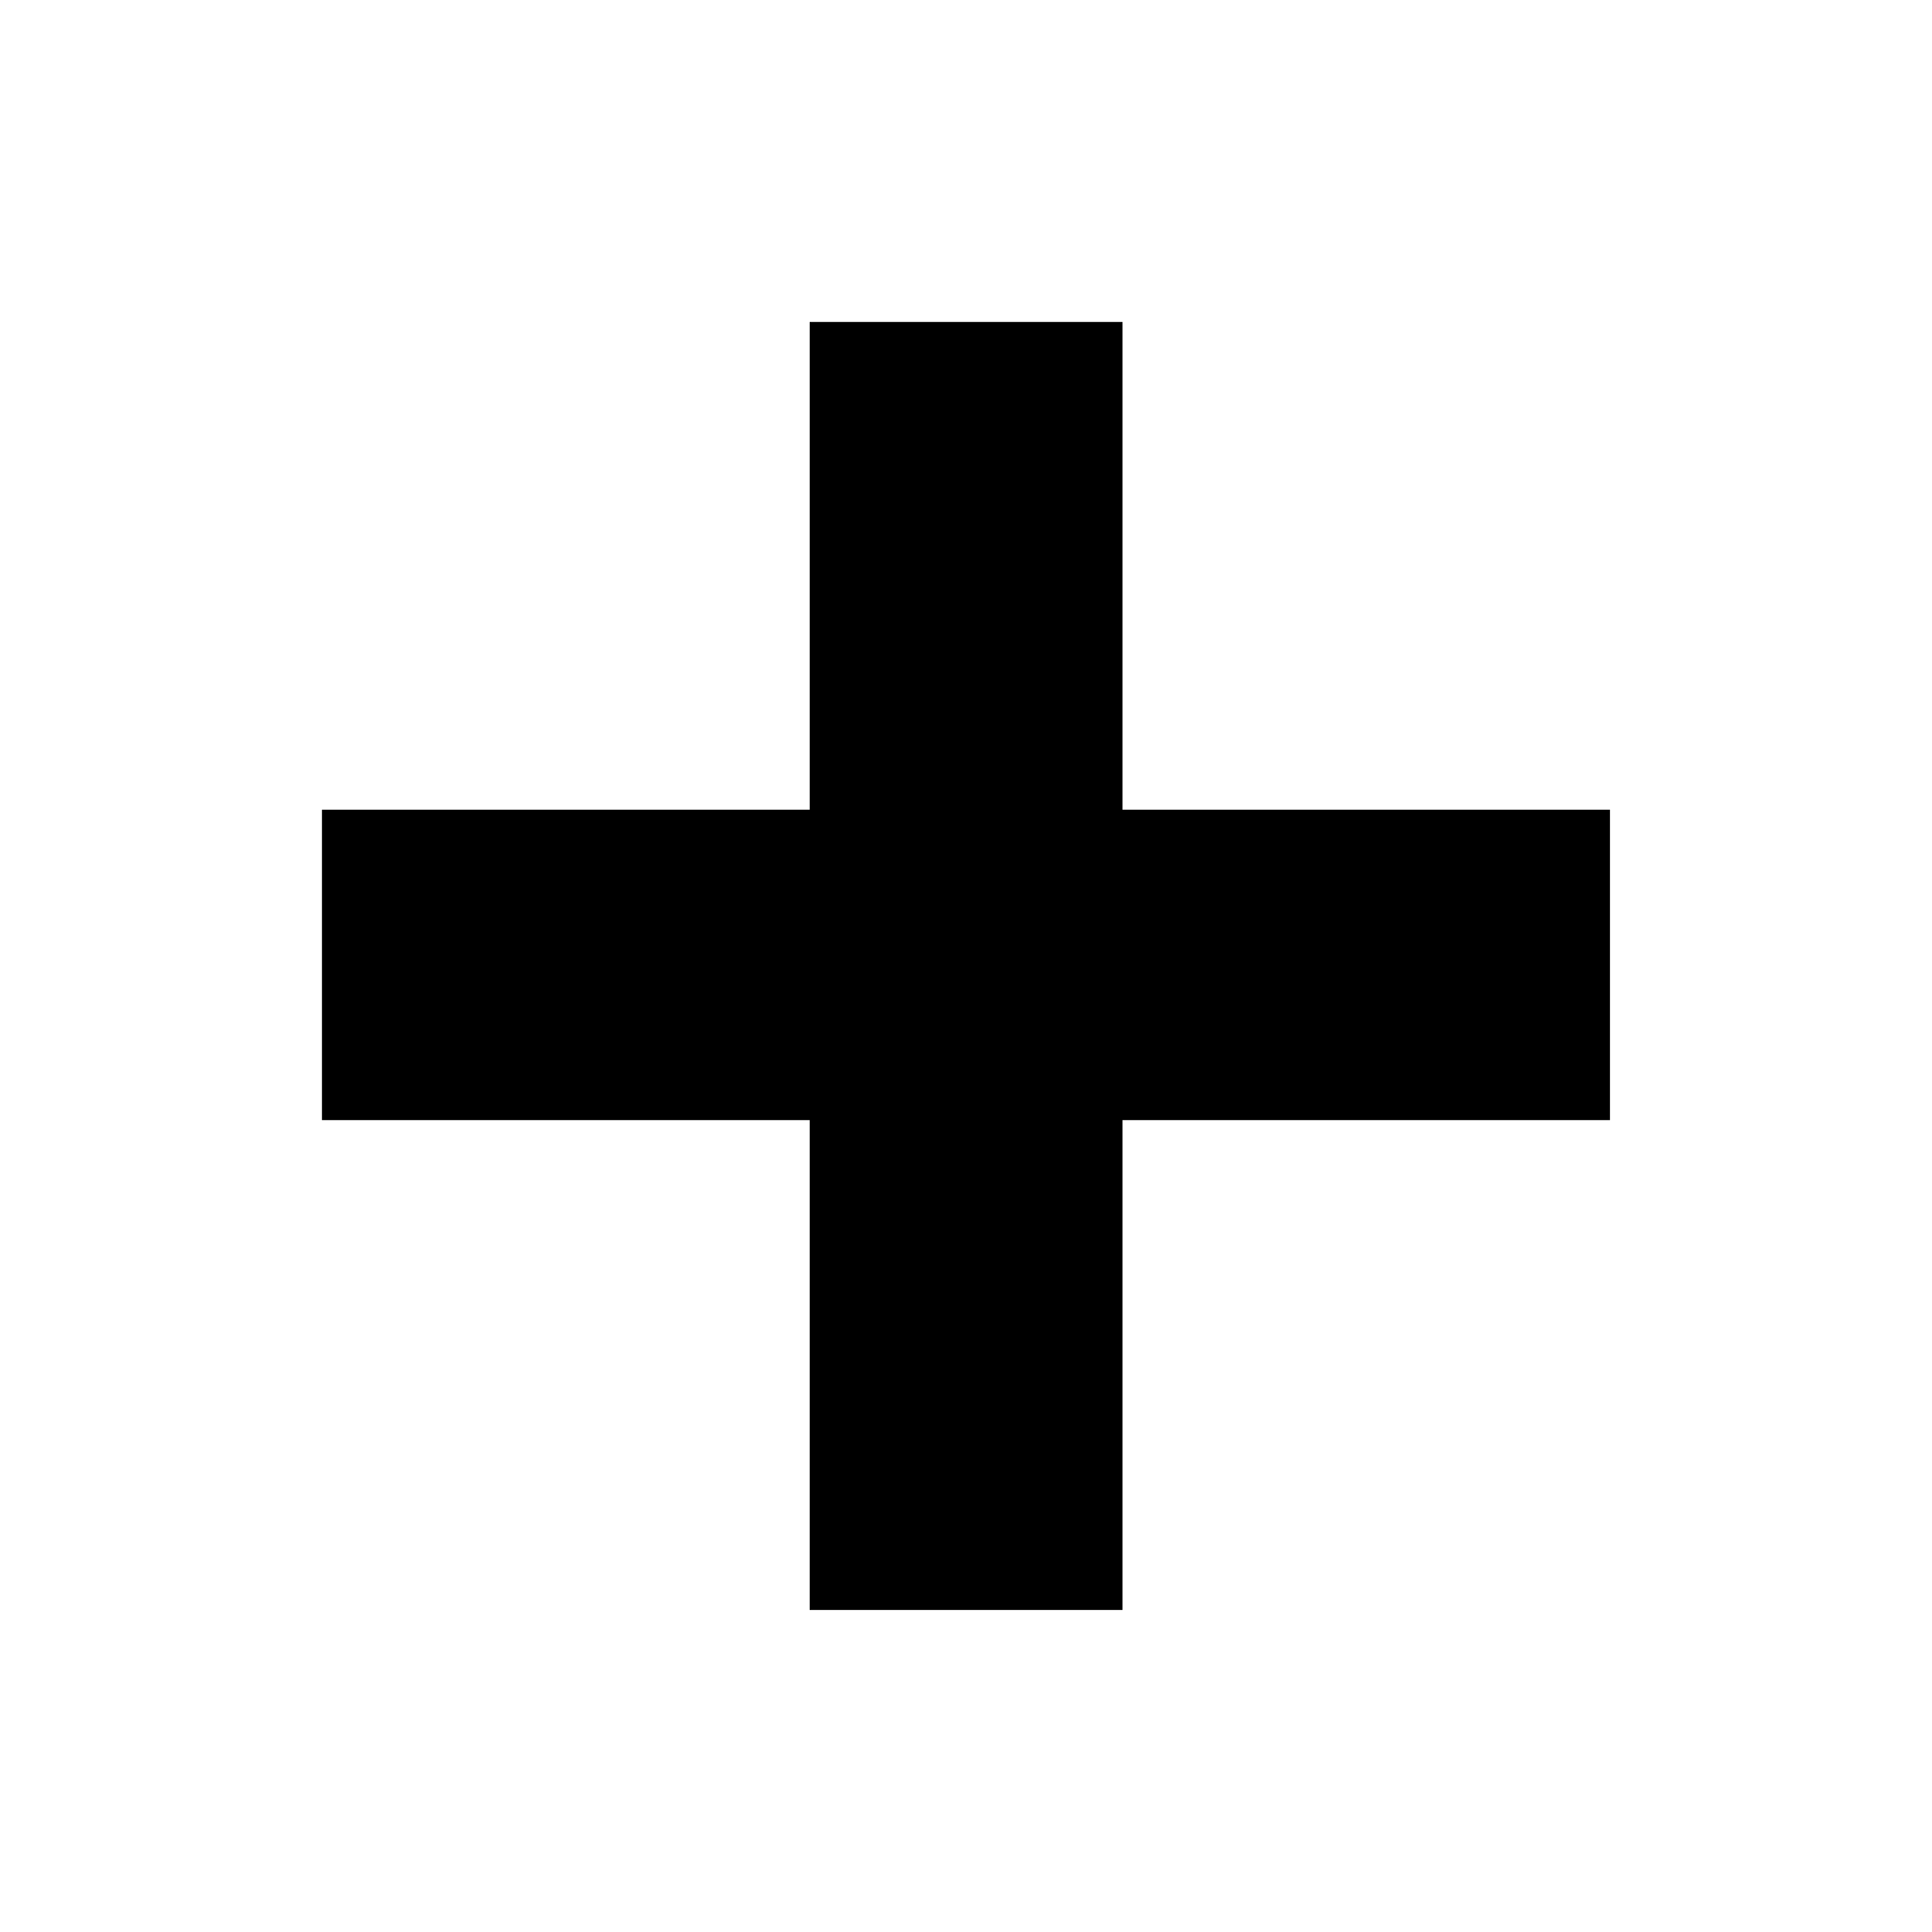
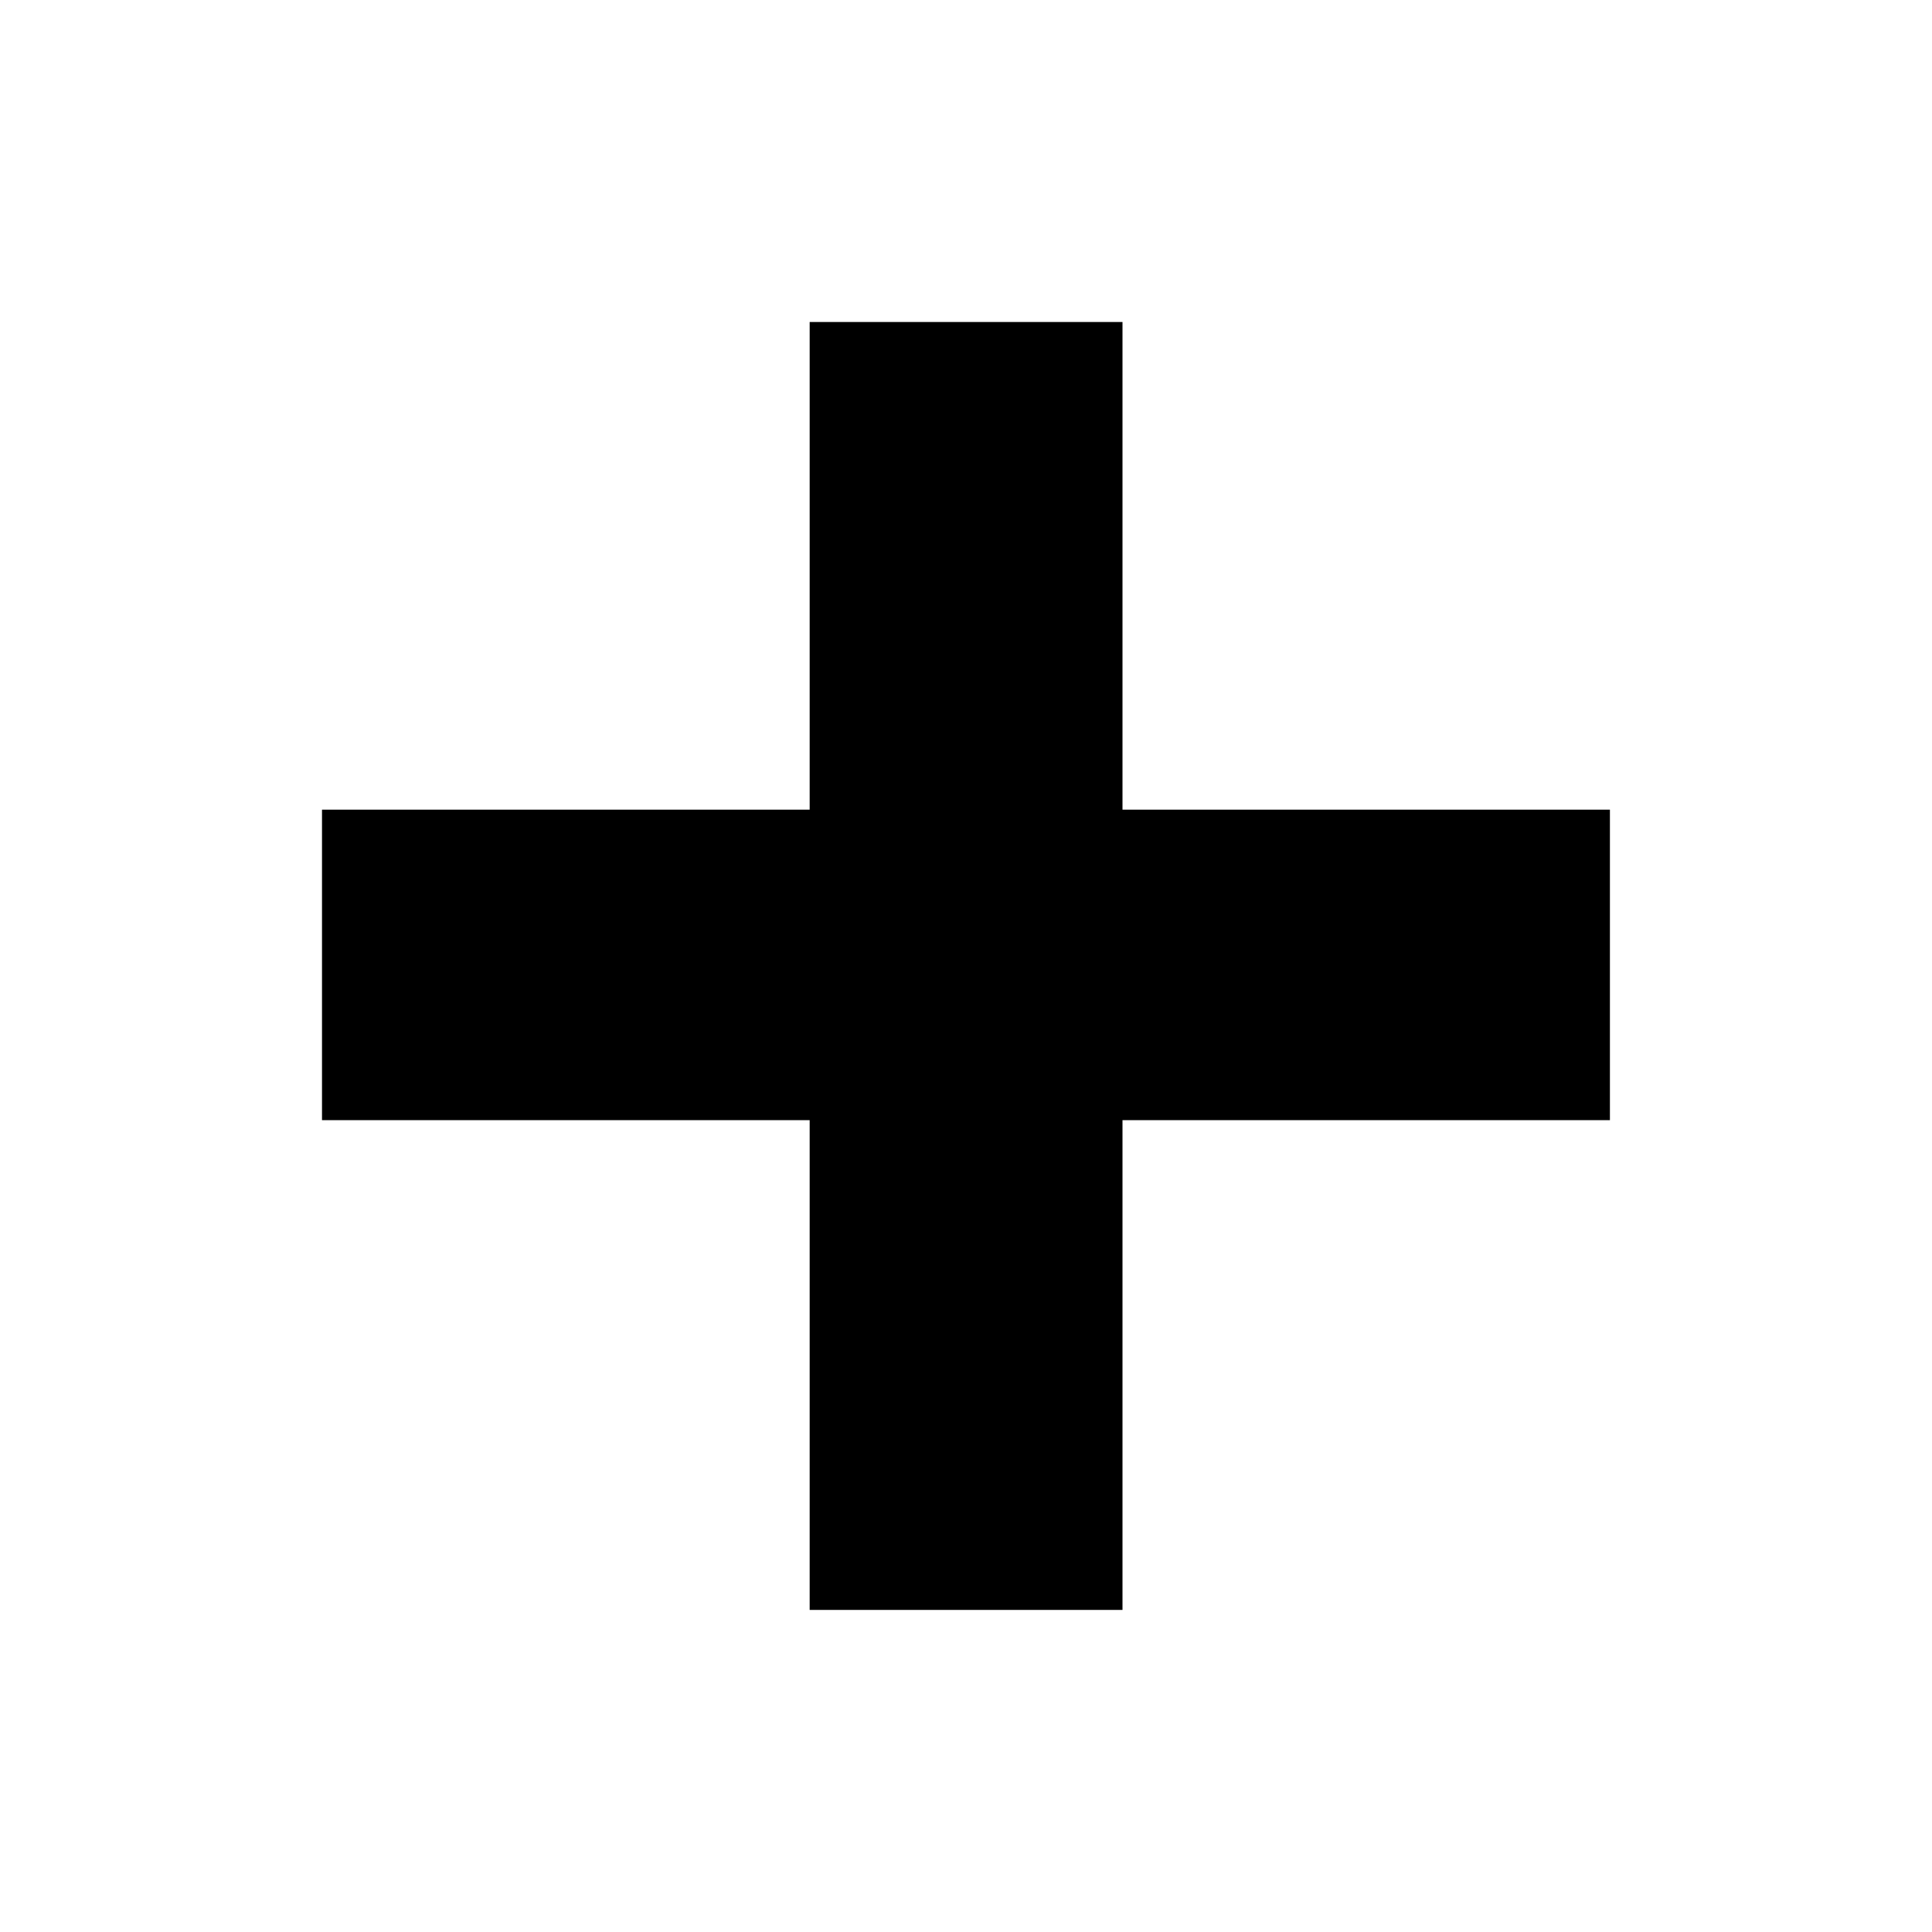
- <svg xmlns="http://www.w3.org/2000/svg" width="24" height="24" viewBox="0 0 24 24">
-   <polygon points="4 13.914 4 10.058 10.058 10.058 10.058 4 13.944 4 13.944 10.058 19.999 10.058 19.999 13.914 13.944 13.914 13.944 19.999 10.058 19.999 10.058 13.914" />
+ <svg xmlns="http://www.w3.org/2000/svg" width="24" height="24" viewBox="0 0 24 24" fill="none">
+   <g id="plus">
+     <path id="plus_2" d="M4 13.915V10.058H10.058V4H13.944V10.058H19.999V13.915H13.944V19.999H10.058V13.915H4Z" fill="black" />
+   </g>
</svg>
